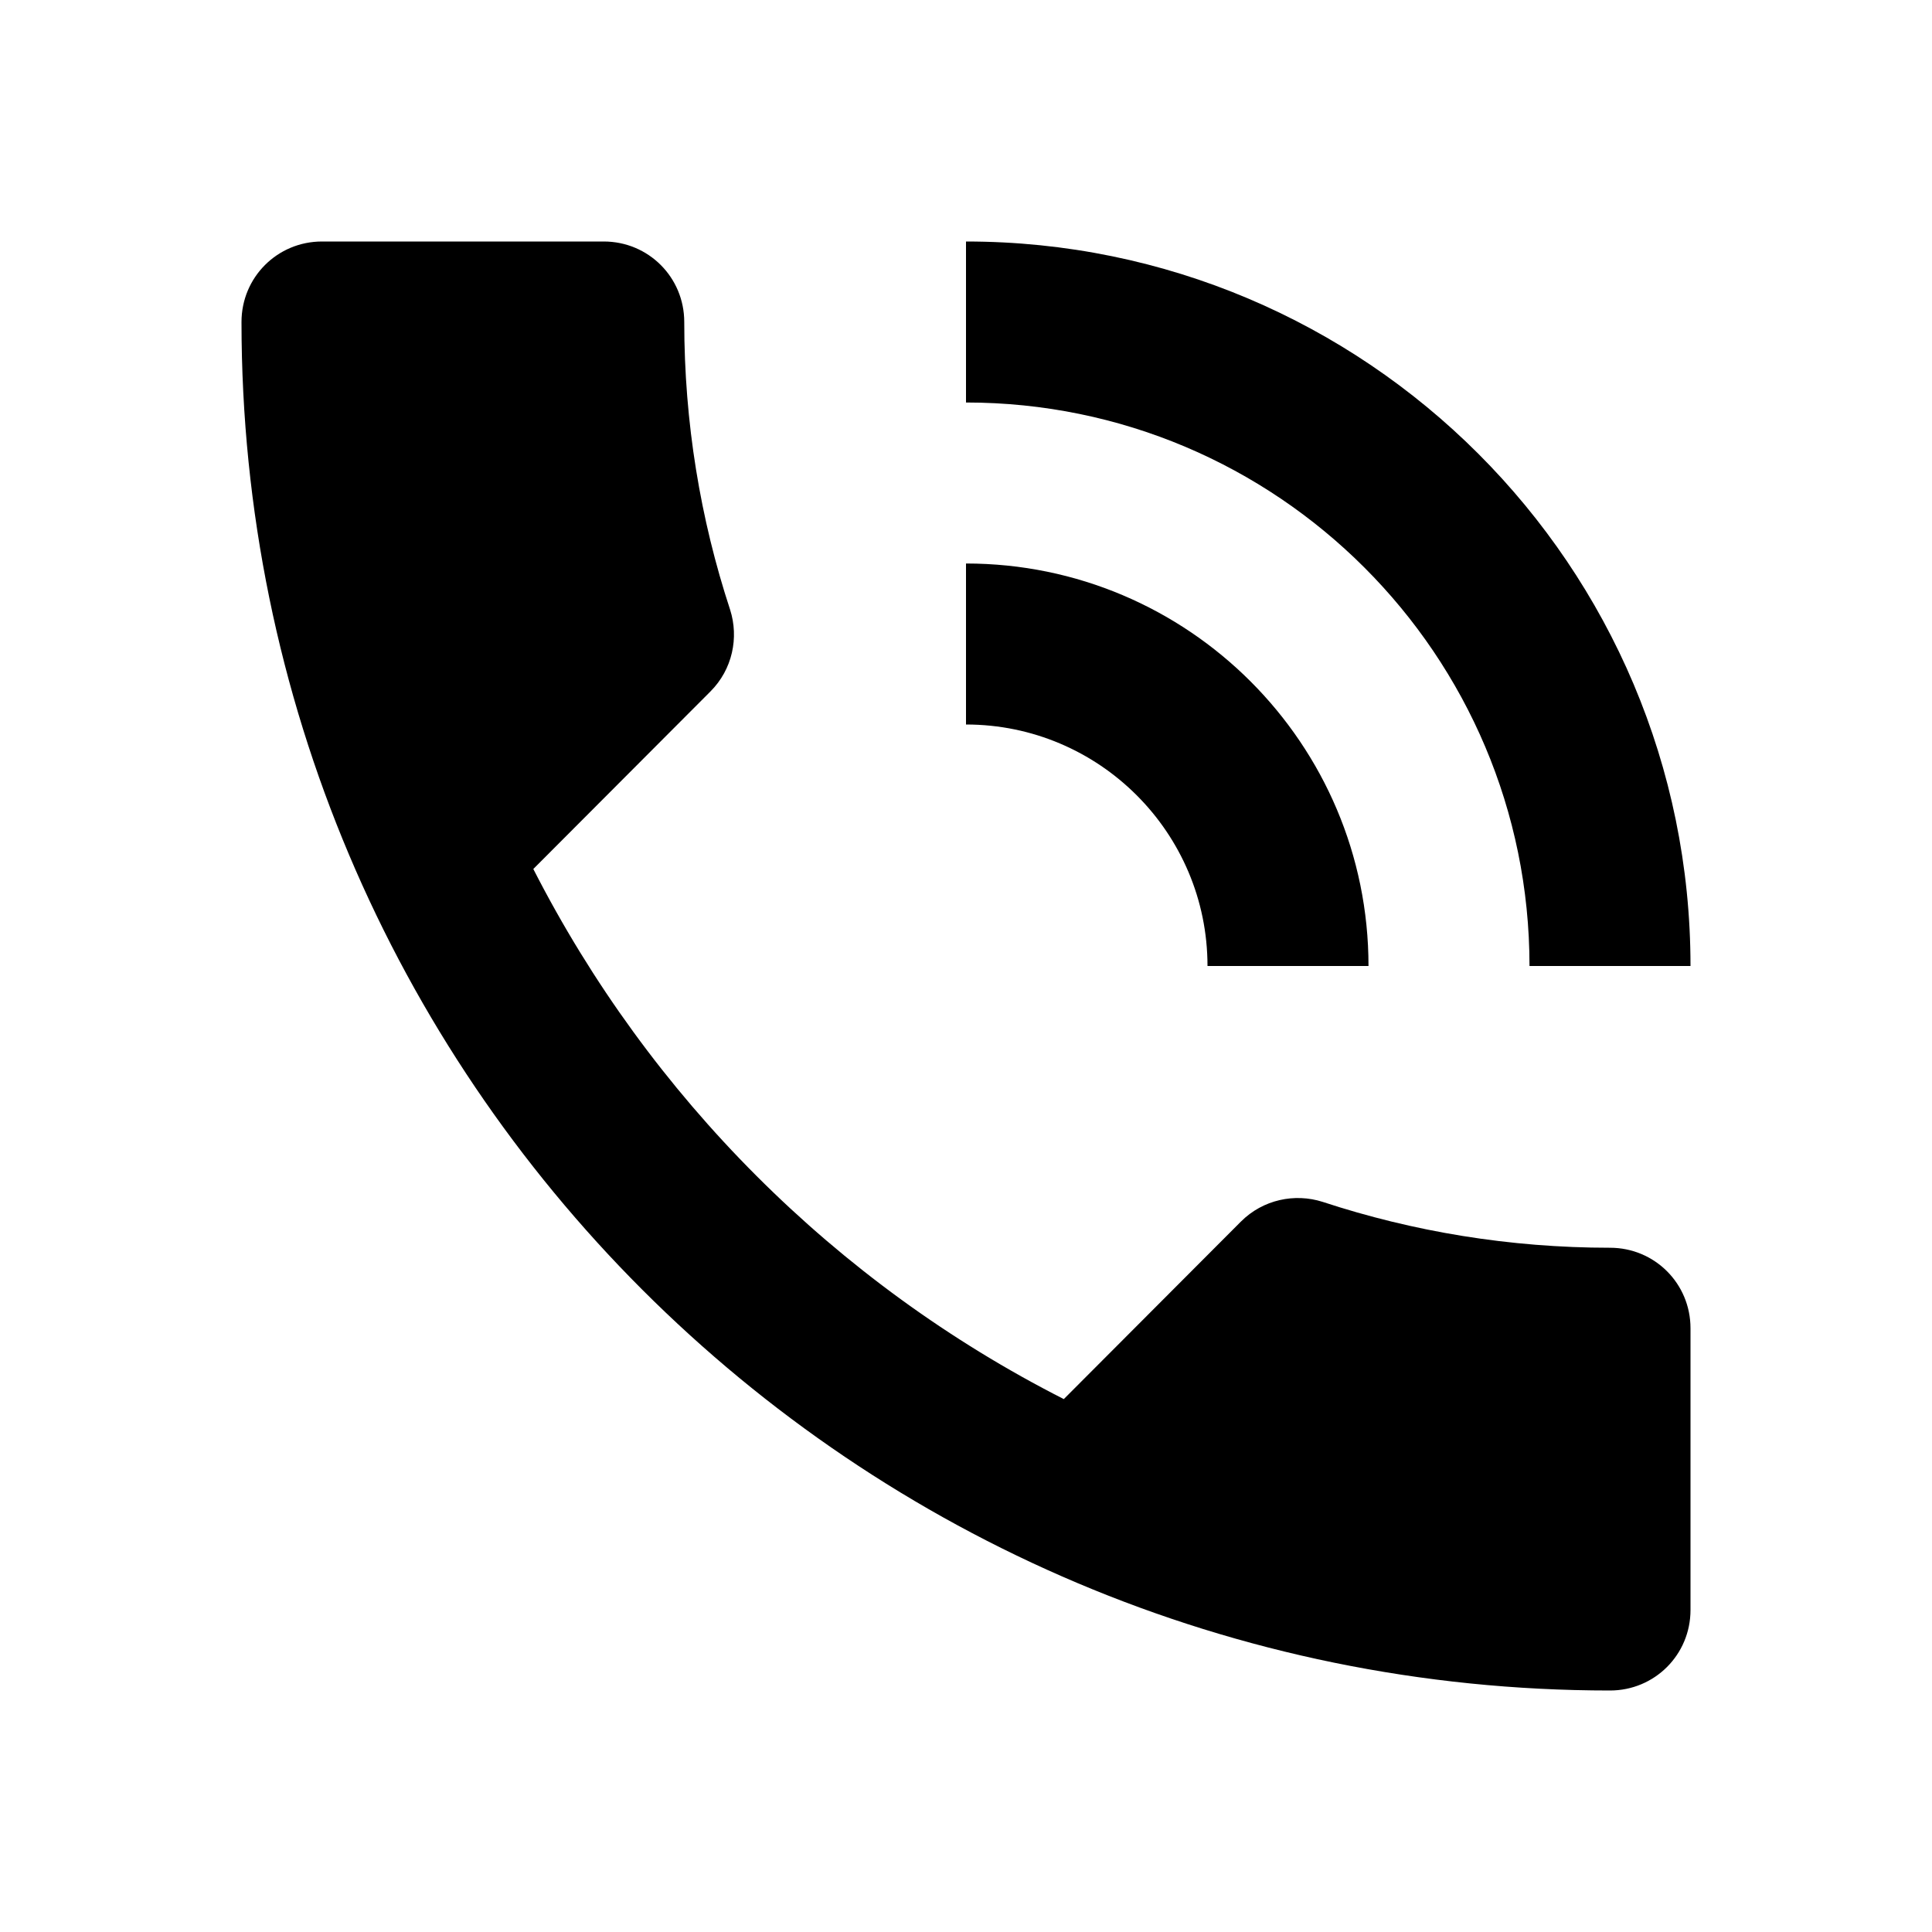
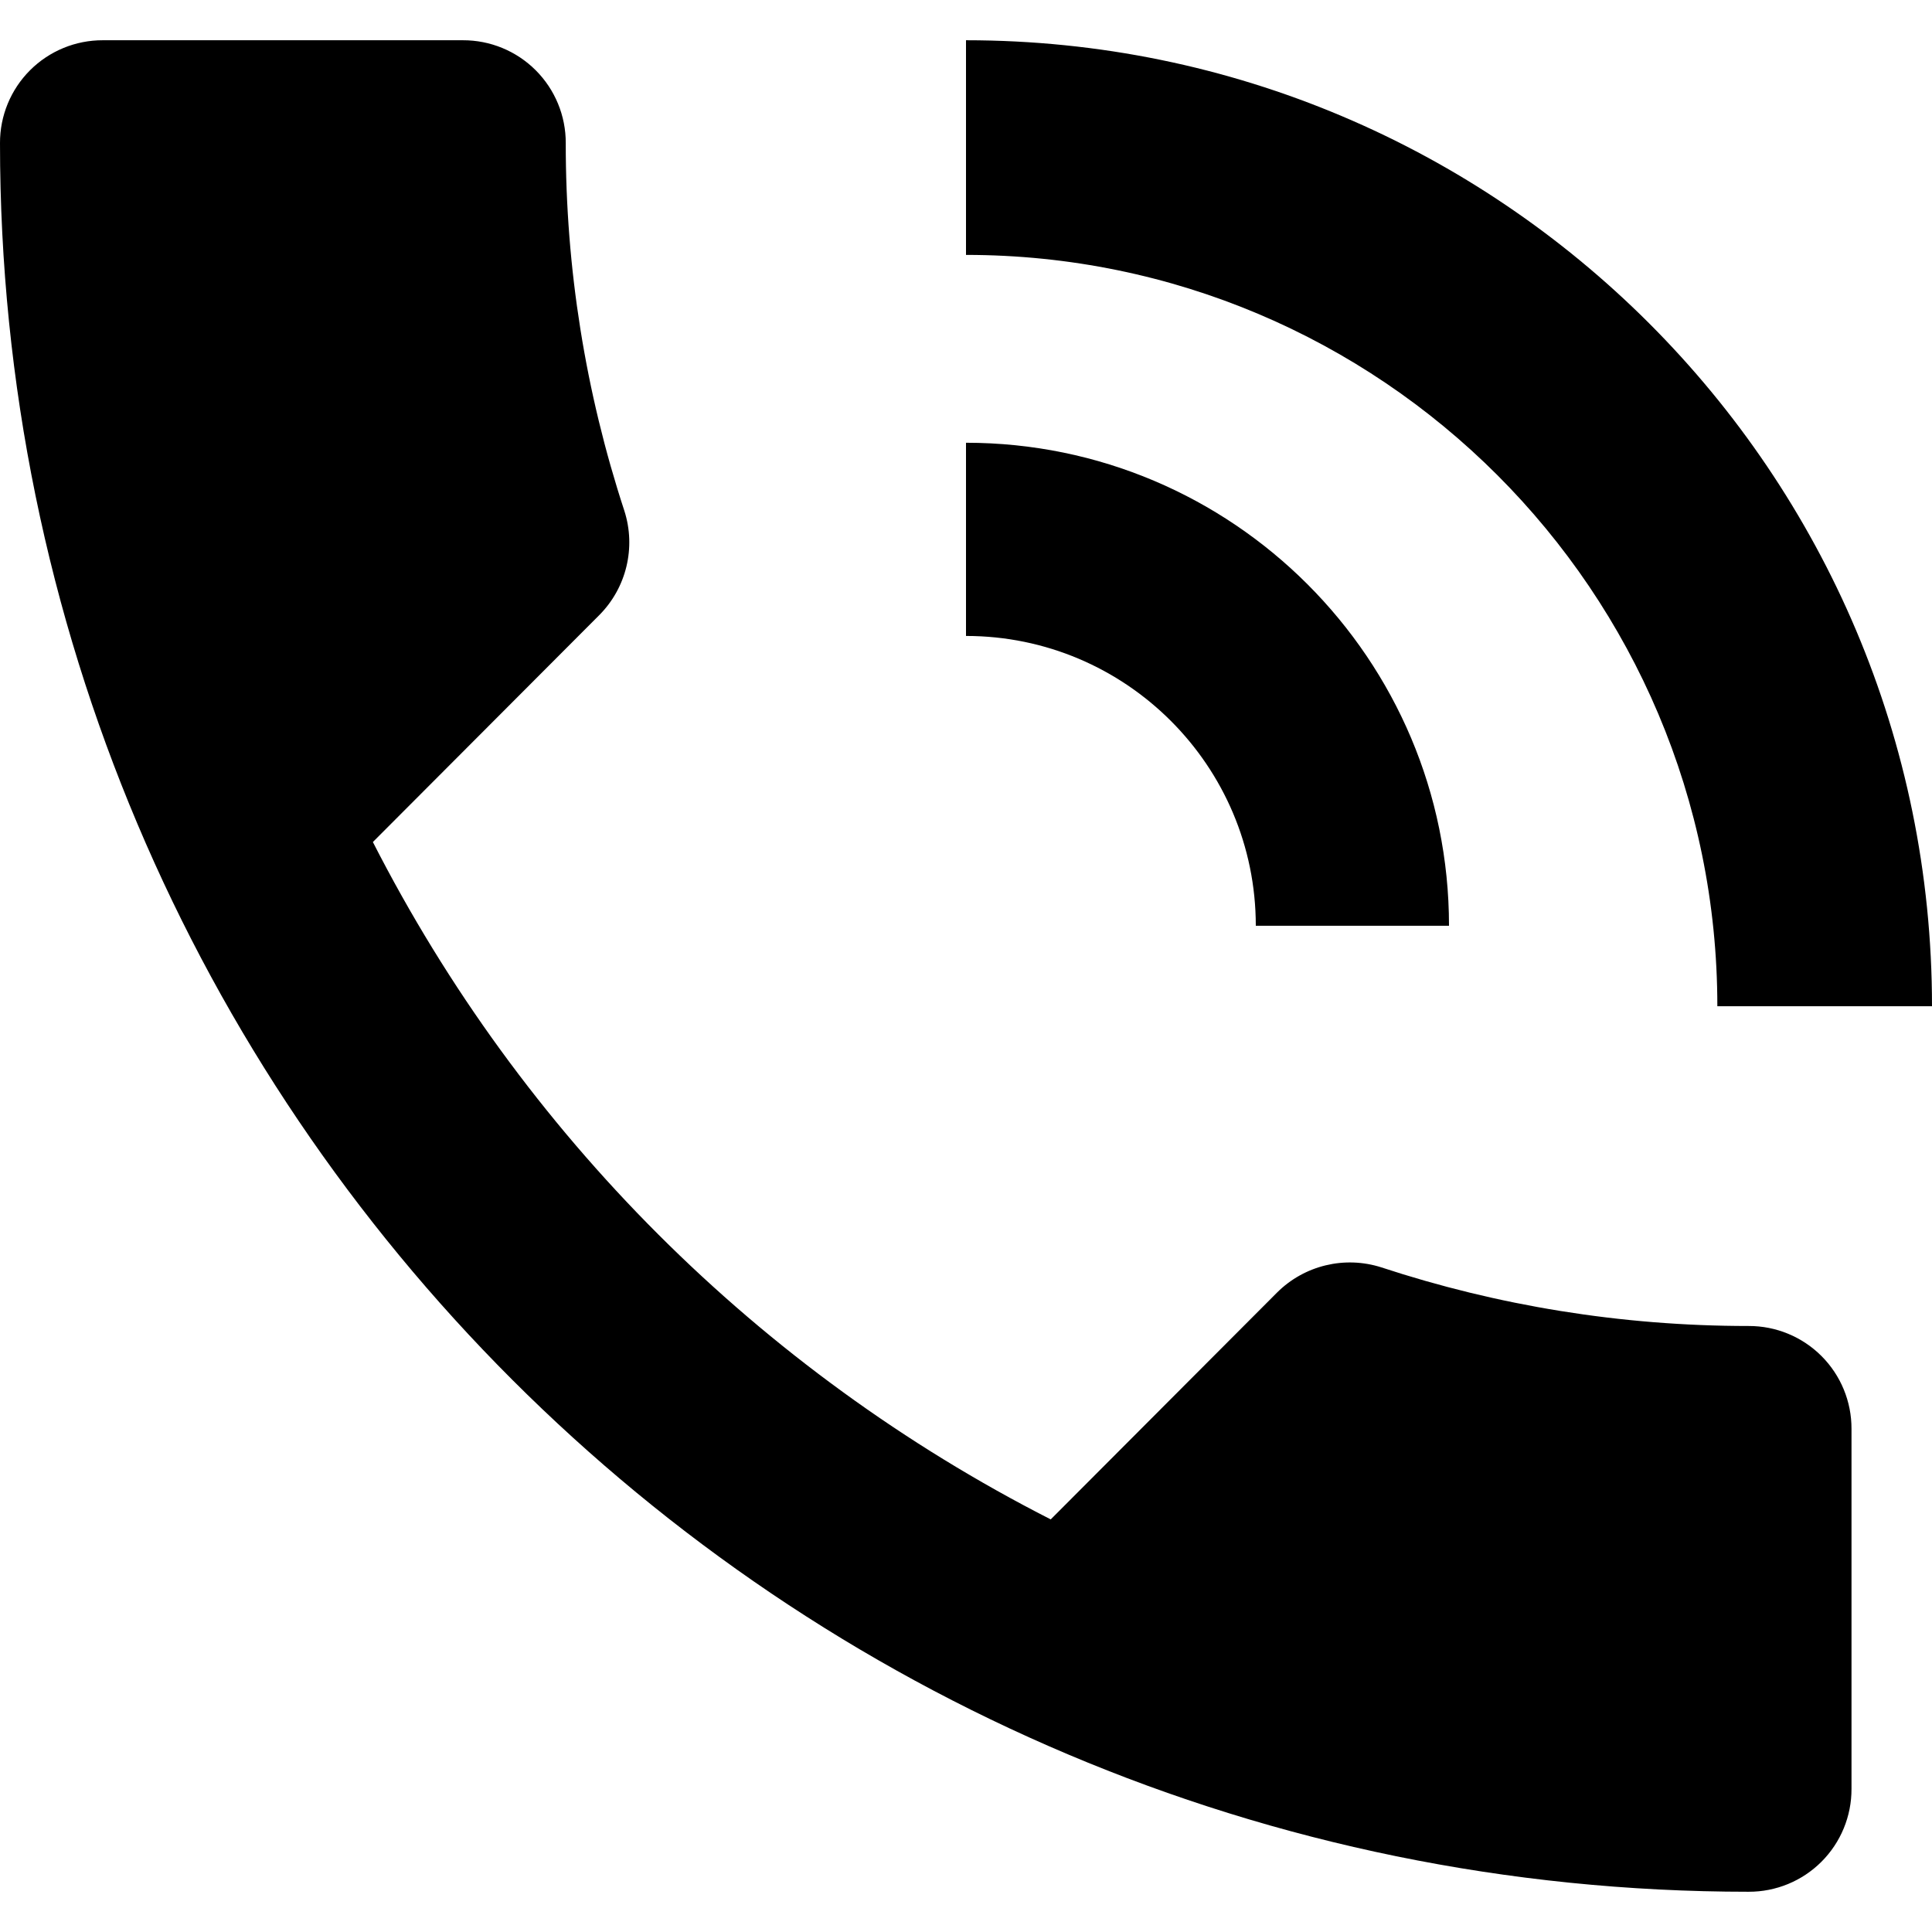
<svg xmlns="http://www.w3.org/2000/svg" width="48" height="48" viewBox="0 0 48 48">
-   <path d="M0 0h48v48H0z" fill="none" />
-   <path d="M40 31c-2.49 0-4.89-.4-7.14-1.14-.69-.22-1.48-.06-2.03.49l-4.4 4.41c-5.67-2.88-10.29-7.51-13.18-13.17l4.4-4.41c.55-.55.71-1.34.49-2.03C17.4 12.9 17 10.49 17 8c0-1.11-.89-2-2-2H8c-1.11 0-2 .89-2 2 0 18.78 15.22 34 34 34 1.11 0 2-.89 2-2v-7c0-1.11-.89-2-2-2zm-2-7h4c0-9.94-8.06-18-18-18v4c7.73 0 14 6.27 14 14zm-8 0h4c0-5.52-4.48-10-10-10v4c3.31 0 6 2.69 6 6z" />
+   <path d="M43.444 32.944c-3.181 0-6.248-.51-9.123-1.456a2.564 2.564 0 0 0-2.594.626l-5.622 5.635A38.552 38.552 0 0 1 9.264 20.92l5.622-5.635a2.564 2.564 0 0 0 .626-2.594 29.231 29.231 0 0 1-1.456-9.136A2.547 2.547 0 0 0 11.5 1H2.556A2.547 2.547 0 0 0 0 3.556C0 27.552 19.448 47 43.444 47A2.547 2.547 0 0 0 46 44.444V35.5a2.547 2.547 0 0 0-2.556-2.556zM42.667 25H48C48 11.747 37.253 1 24 1v5.333c10.307 0 18.667 8.36 18.667 18.667zM31.2 23H36c0-6.624-5.376-12-12-12v4.8c3.972 0 7.2 3.228 7.2 7.2z" />
</svg>
